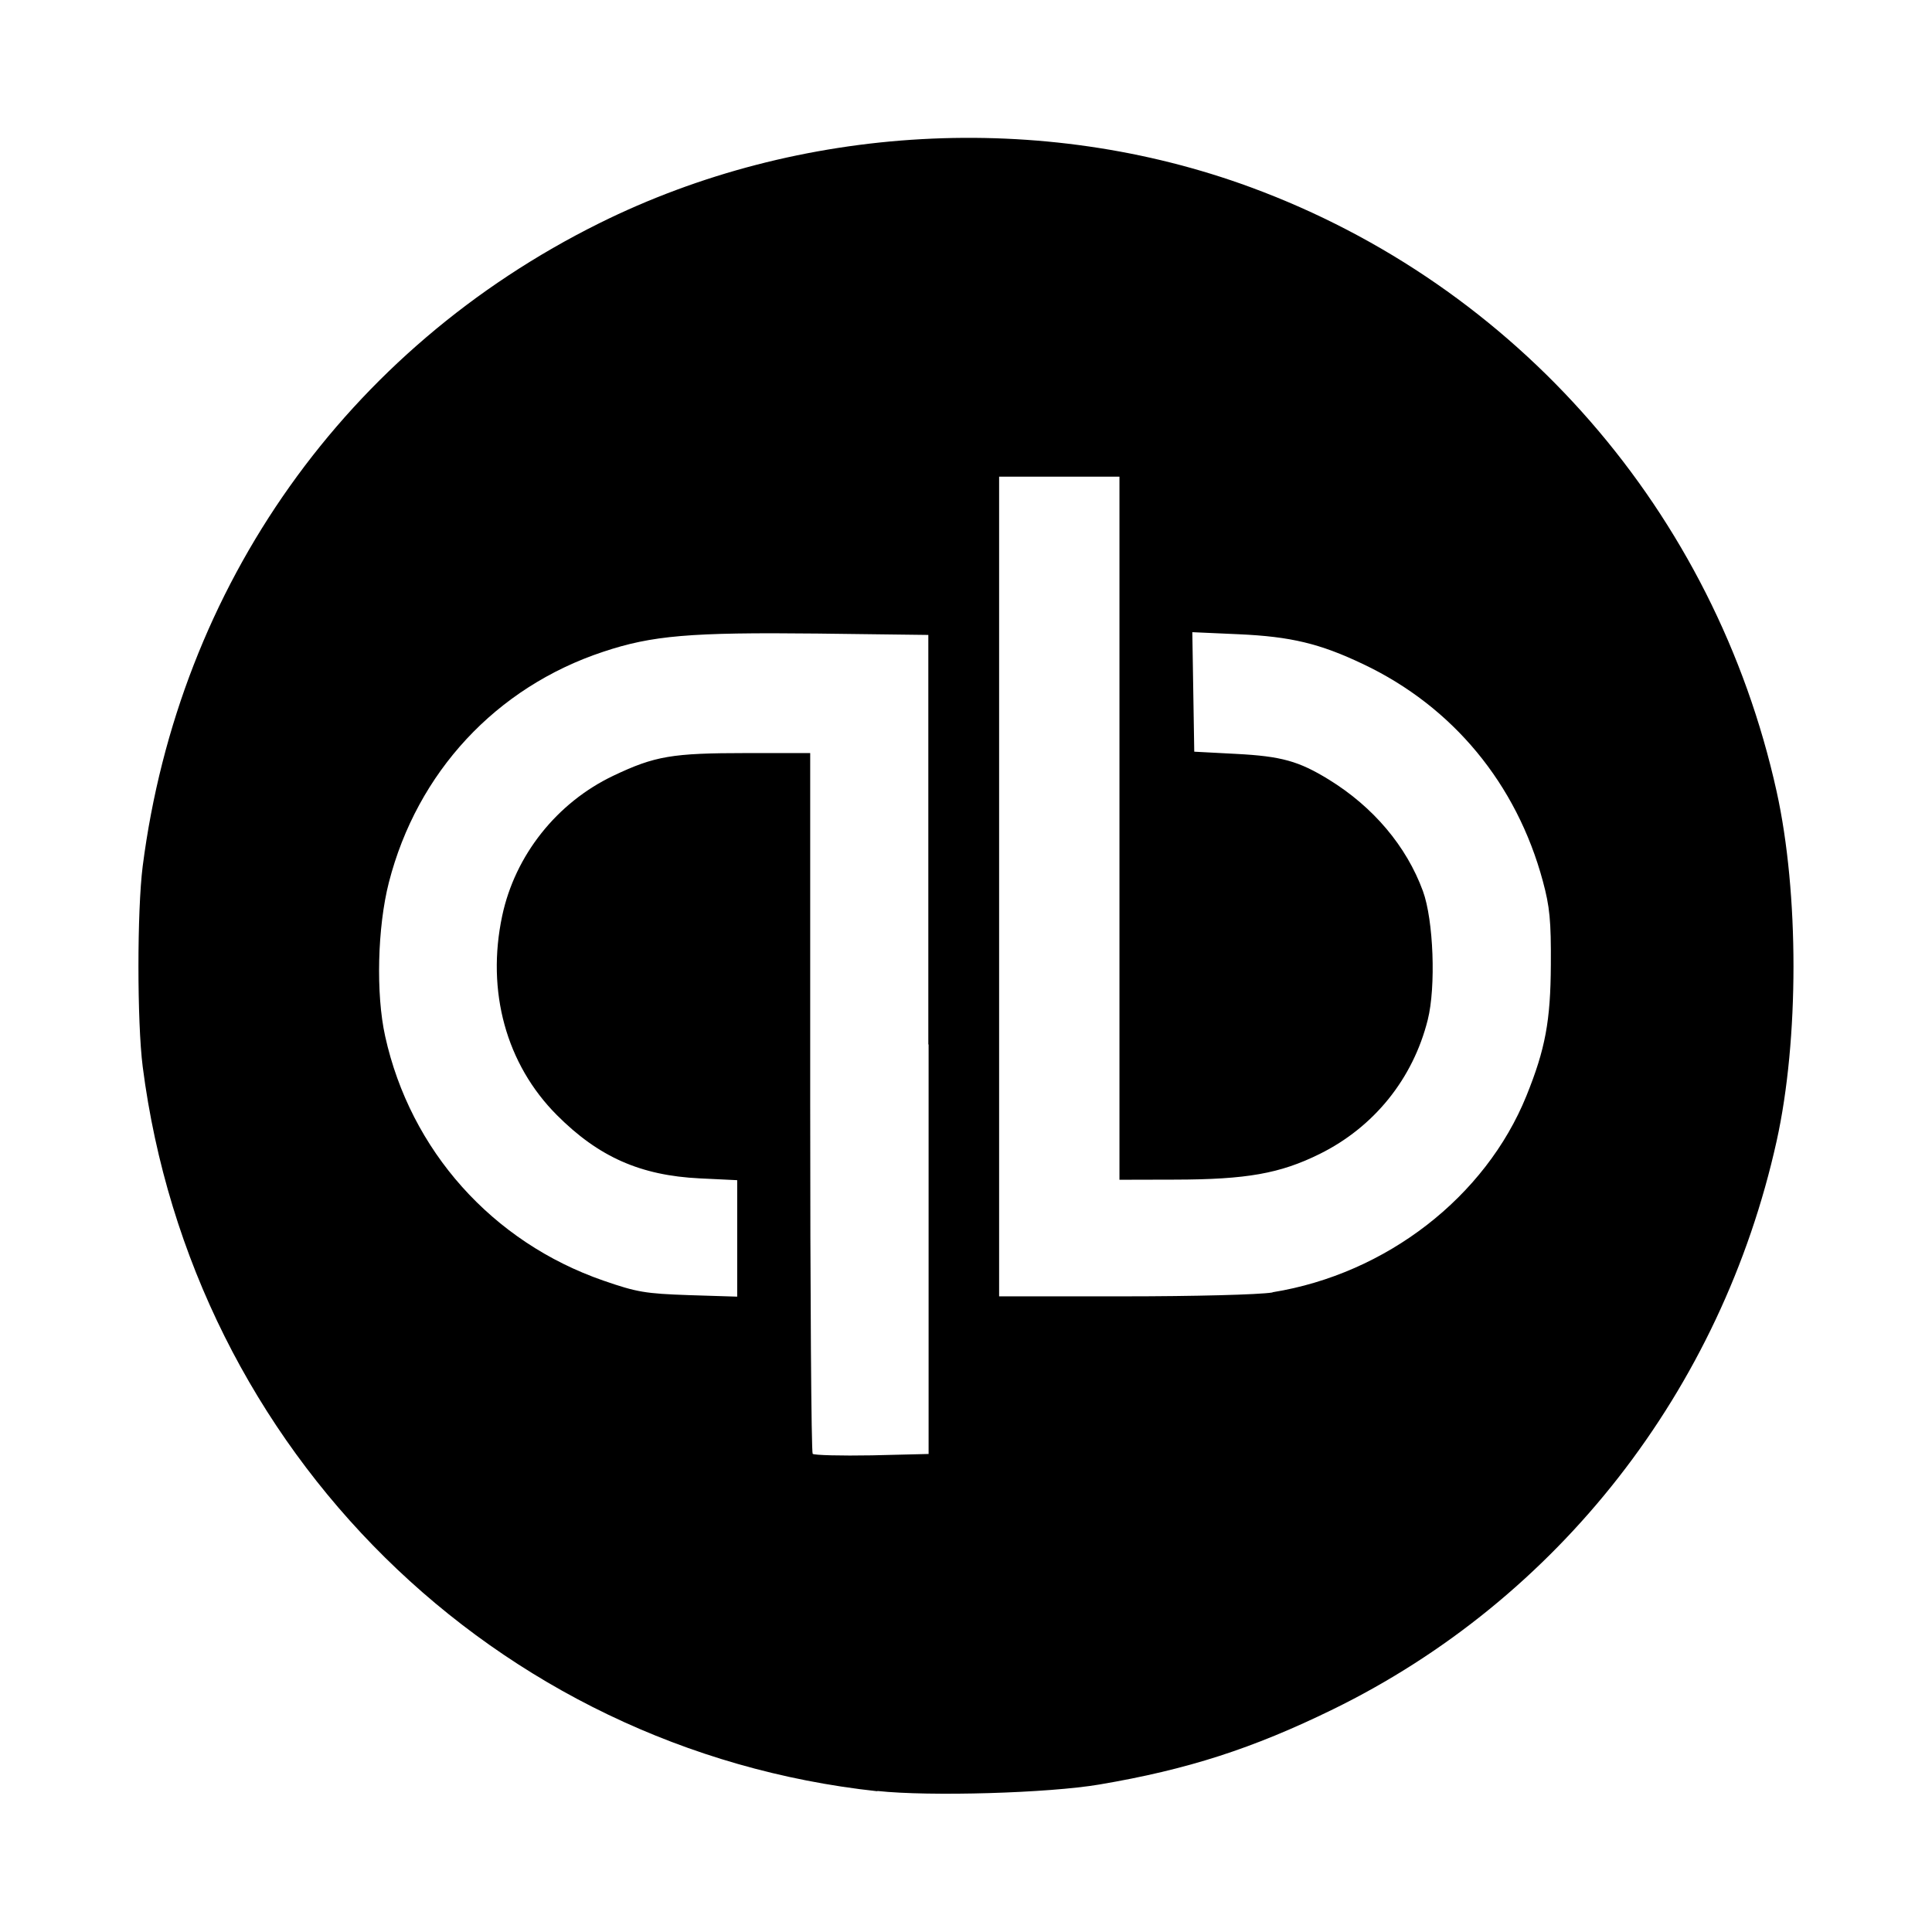
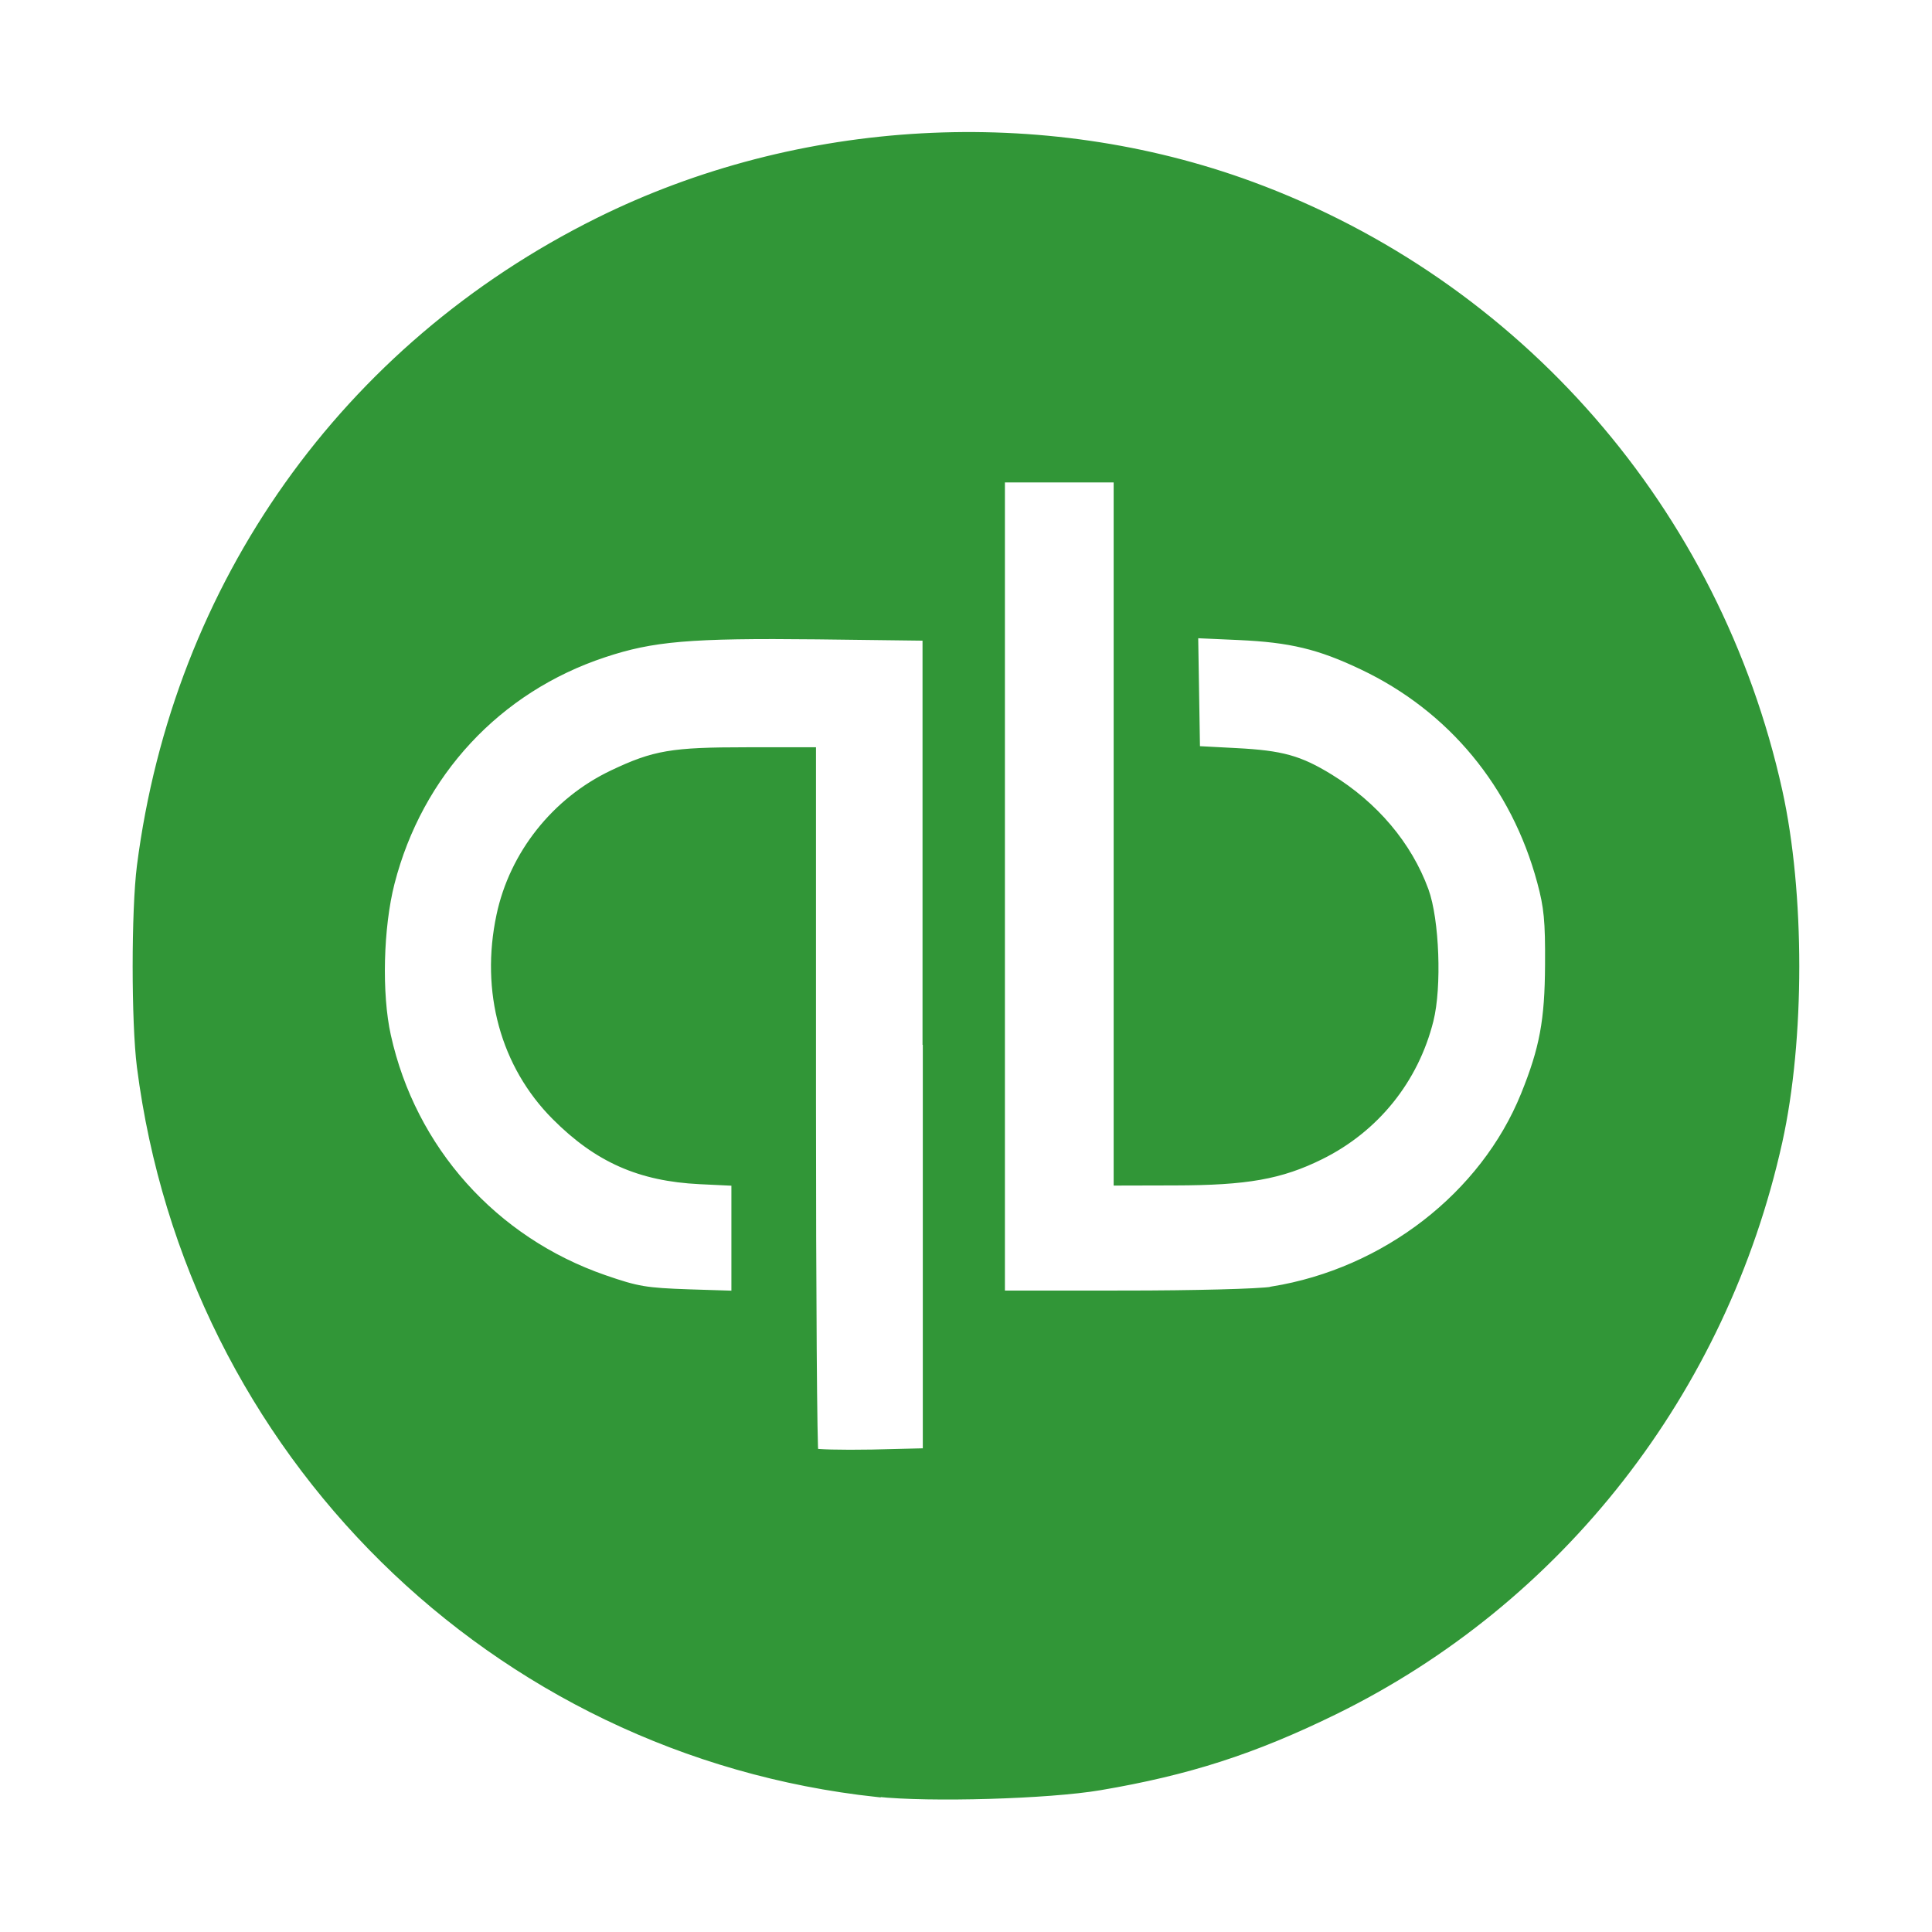
- <svg xmlns="http://www.w3.org/2000/svg" fill="#000000" width="500px" height="500px" viewBox="0 0 14 14" role="img" focusable="false" aria-hidden="true">
-   <path d="m 6.357,12.98 c -2.771,-0.3 -4.965,-2.464 -5.323,-5.251 -0.041,-0.323 -0.041,-1.129 0,-1.452 0.262,-2.038 1.478,-3.75 3.308,-4.659 1.452,-0.721 3.207,-0.818 4.721,-0.261 1.931,0.711 3.363,2.355 3.811,4.378 0.163,0.737 0.163,1.798 0,2.534 -0.4,1.805 -1.582,3.319 -3.216,4.118 -0.581,0.284 -1.053,0.436 -1.69,0.544 -0.37,0.063 -1.232,0.088 -1.61,0.047 z m 0.37,-5.409 0,-2.97 -0.805,-0.01 c -0.923,-0.01 -1.197,0.014 -1.551,0.132 -0.776,0.257 -1.348,0.873 -1.553,1.671 -0.083,0.324 -0.095,0.809 -0.027,1.115 0.183,0.828 0.776,1.492 1.582,1.771 0.243,0.084 0.303,0.094 0.619,0.105 l 0.35,0.011 0,-0.422 0,-0.422 -0.271,-0.013 c -0.43,-0.021 -0.733,-0.155 -1.036,-0.459 -0.367,-0.368 -0.512,-0.897 -0.396,-1.443 0.093,-0.439 0.396,-0.821 0.806,-1.016 0.301,-0.143 0.425,-0.164 0.965,-0.164 l 0.461,0 0,2.53 c 0,1.391 0.008,2.538 0.018,2.548 0.01,0.01 0.203,0.015 0.429,0.011 l 0.411,-0.01 0,-2.97 z m 2.495,1.793 c 0.823,-0.133 1.542,-0.69 1.839,-1.423 0.137,-0.339 0.175,-0.543 0.177,-0.951 0.002,-0.319 -0.008,-0.42 -0.058,-0.605 -0.19,-0.705 -0.652,-1.264 -1.301,-1.572 -0.315,-0.15 -0.525,-0.2 -0.902,-0.217 l -0.337,-0.015 0.007,0.433 0.007,0.433 0.304,0.016 c 0.327,0.017 0.453,0.052 0.671,0.186 0.322,0.198 0.563,0.483 0.682,0.808 0.077,0.21 0.095,0.695 0.035,0.933 -0.107,0.427 -0.389,0.777 -0.783,0.972 -0.287,0.142 -0.529,0.185 -1.048,0.186 l -0.403,0.001 0,-2.548 0,-2.547 -0.436,0 -0.436,0 0,2.97 0,2.97 0.904,-2e-4 c 0.506,0 0.98,-0.012 1.076,-0.028 z" />
+ <svg xmlns="http://www.w3.org/2000/svg" fill="#319637" width="150px" height="150px" viewBox="0 0 14.00 14.00" role="img" focusable="false" aria-hidden="true" stroke="#319637" stroke-width="0.084">
+   <g id="SVGRepo_bgCarrier" stroke-width="0" />
+   <g id="SVGRepo_tracerCarrier" stroke-linecap="round" stroke-linejoin="round" />
+   <g id="SVGRepo_iconCarrier">
+     <path d="m 6.357,12.98 c -2.771,-0.3 -4.965,-2.464 -5.323,-5.251 -0.041,-0.323 -0.041,-1.129 0,-1.452 0.262,-2.038 1.478,-3.75 3.308,-4.659 1.452,-0.721 3.207,-0.818 4.721,-0.261 1.931,0.711 3.363,2.355 3.811,4.378 0.163,0.737 0.163,1.798 0,2.534 -0.4,1.805 -1.582,3.319 -3.216,4.118 -0.581,0.284 -1.053,0.436 -1.69,0.544 -0.37,0.063 -1.232,0.088 -1.61,0.047 z m 0.37,-5.409 0,-2.97 -0.805,-0.01 c -0.923,-0.01 -1.197,0.014 -1.551,0.132 -0.776,0.257 -1.348,0.873 -1.553,1.671 -0.083,0.324 -0.095,0.809 -0.027,1.115 0.183,0.828 0.776,1.492 1.582,1.771 0.243,0.084 0.303,0.094 0.619,0.105 l 0.35,0.011 0,-0.422 0,-0.422 -0.271,-0.013 c -0.43,-0.021 -0.733,-0.155 -1.036,-0.459 -0.367,-0.368 -0.512,-0.897 -0.396,-1.443 0.093,-0.439 0.396,-0.821 0.806,-1.016 0.301,-0.143 0.425,-0.164 0.965,-0.164 l 0.461,0 0,2.53 c 0,1.391 0.008,2.538 0.018,2.548 0.01,0.01 0.203,0.015 0.429,0.011 l 0.411,-0.01 0,-2.97 z m 2.495,1.793 c 0.823,-0.133 1.542,-0.69 1.839,-1.423 0.137,-0.339 0.175,-0.543 0.177,-0.951 0.002,-0.319 -0.008,-0.42 -0.058,-0.605 -0.19,-0.705 -0.652,-1.264 -1.301,-1.572 -0.315,-0.15 -0.525,-0.2 -0.902,-0.217 l -0.337,-0.015 0.007,0.433 0.007,0.433 0.304,0.016 c 0.327,0.017 0.453,0.052 0.671,0.186 0.322,0.198 0.563,0.483 0.682,0.808 0.077,0.21 0.095,0.695 0.035,0.933 -0.107,0.427 -0.389,0.777 -0.783,0.972 -0.287,0.142 -0.529,0.185 -1.048,0.186 l -0.403,0.001 0,-2.548 0,-2.547 -0.436,0 -0.436,0 0,2.97 0,2.97 0.904,-2e-4 c 0.506,0 0.98,-0.012 1.076,-0.028 z" />
+   </g>
</svg>
